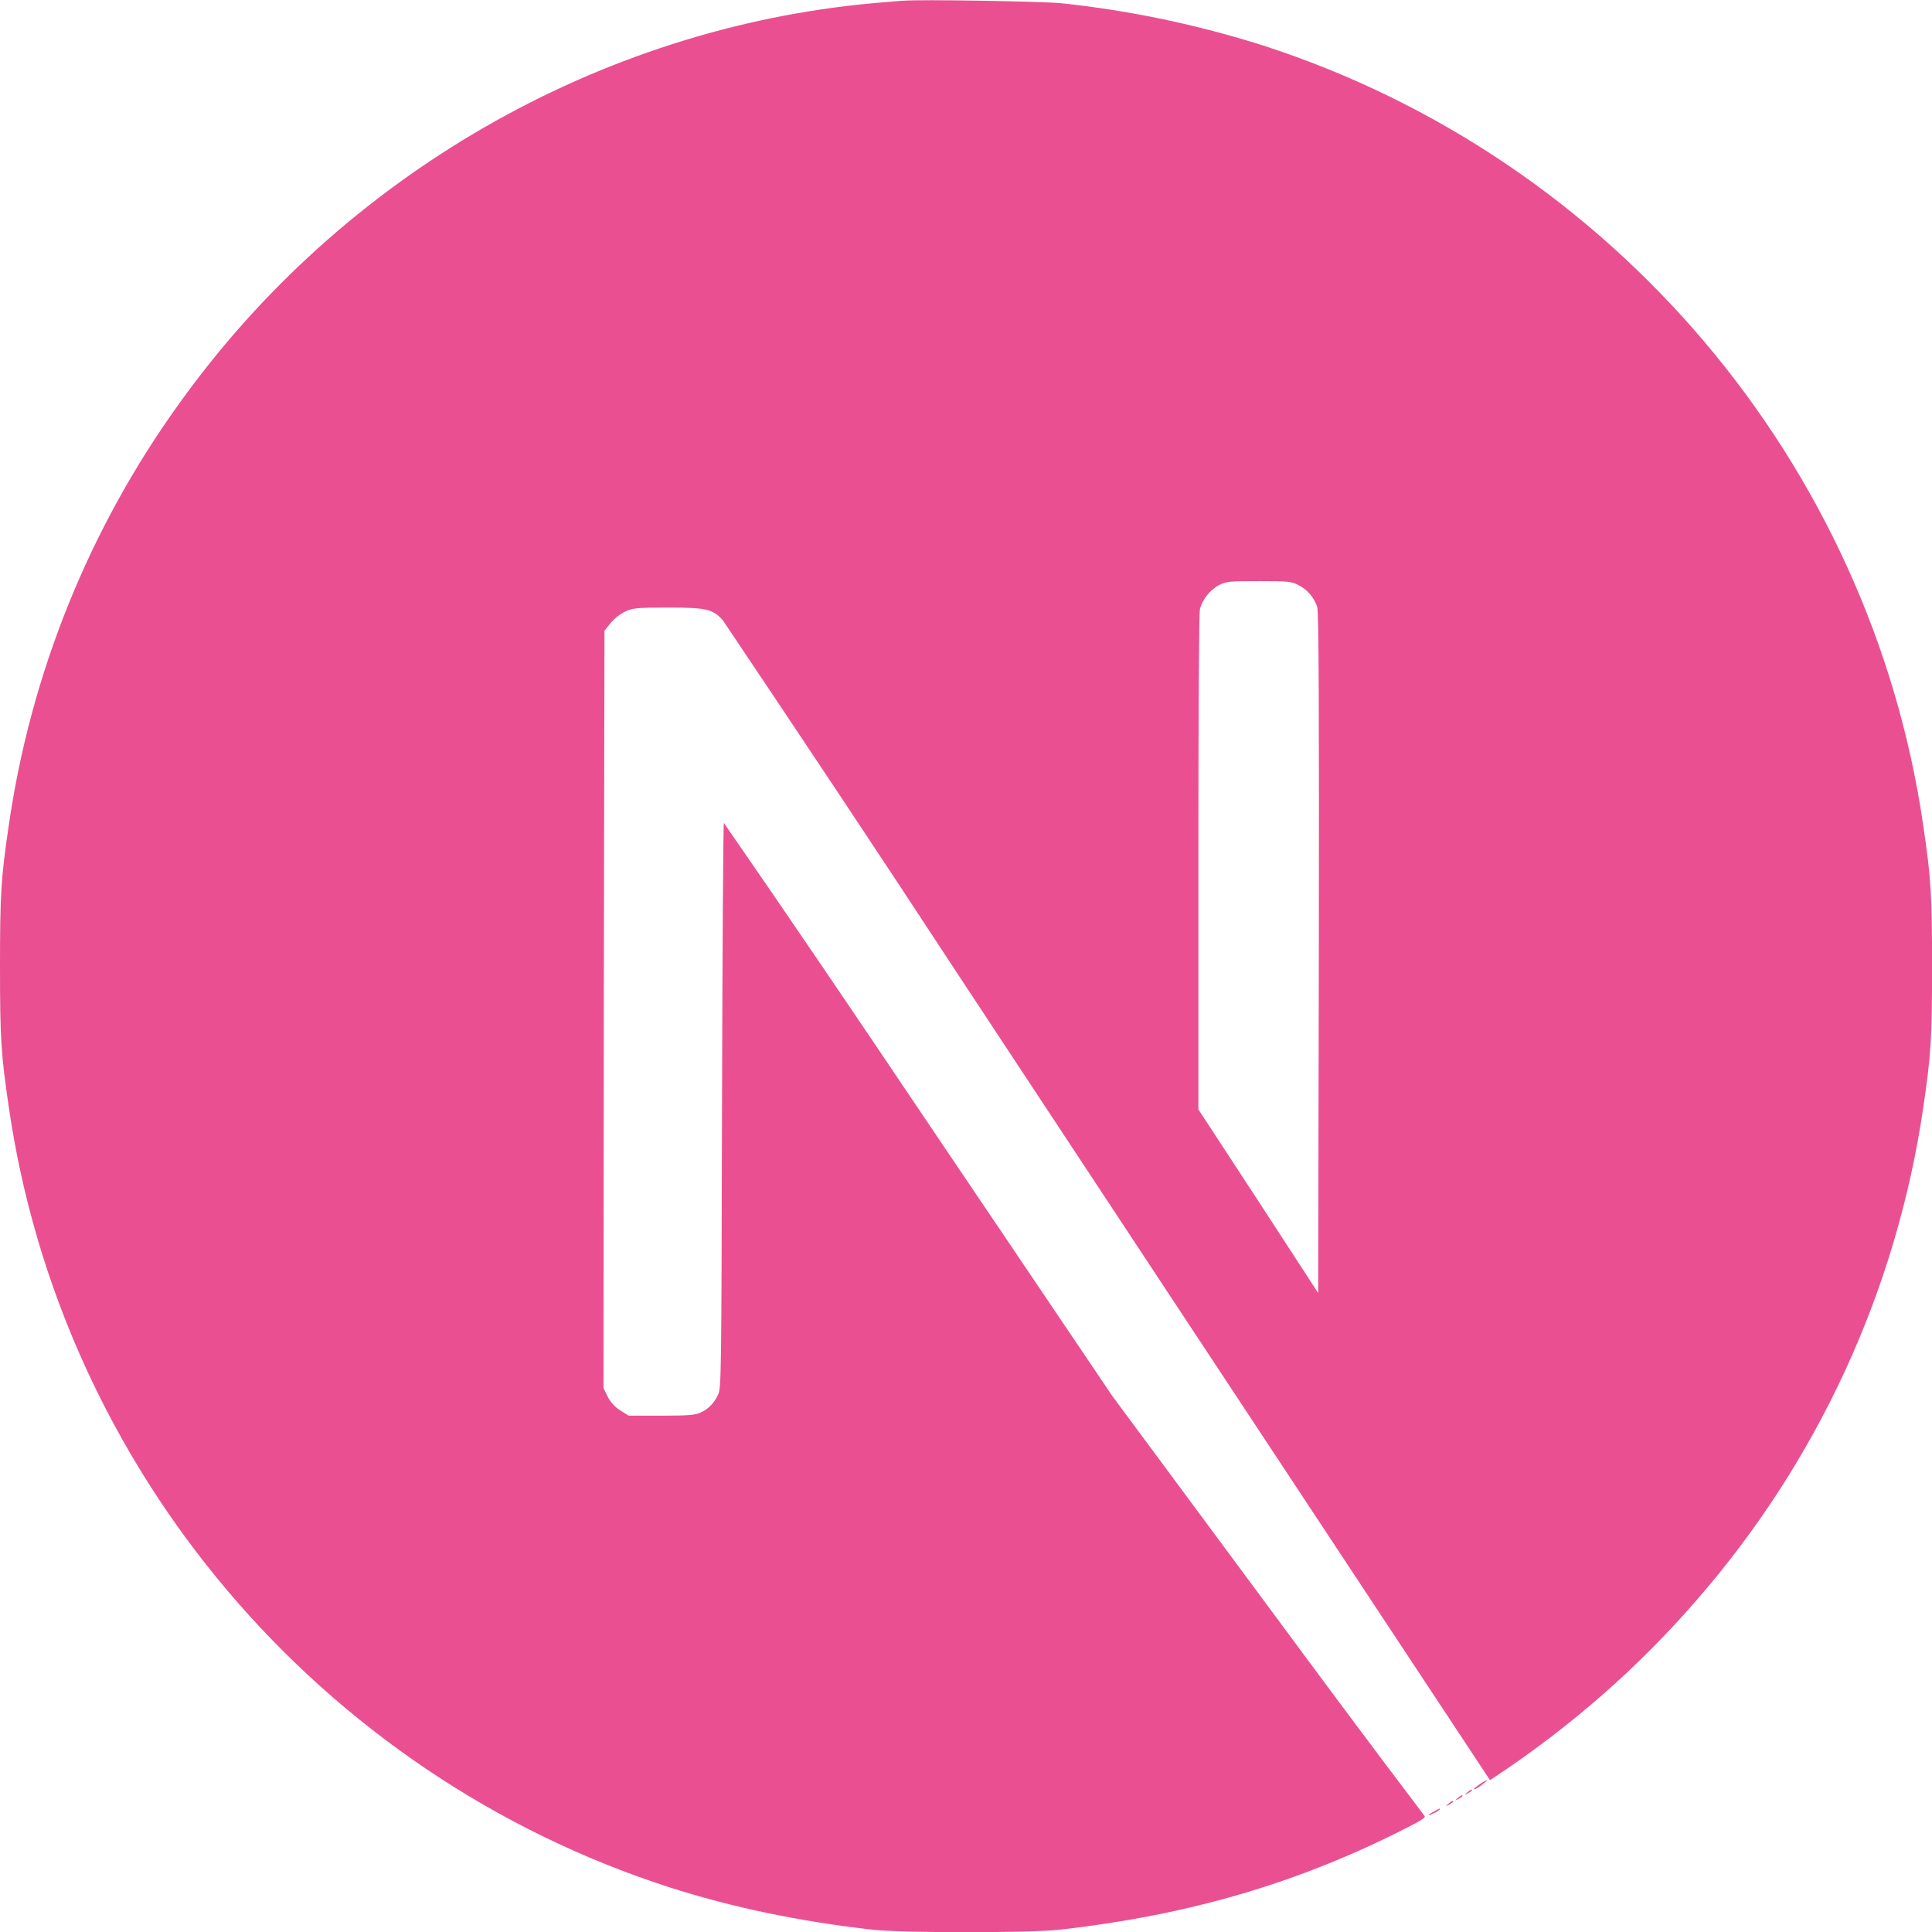
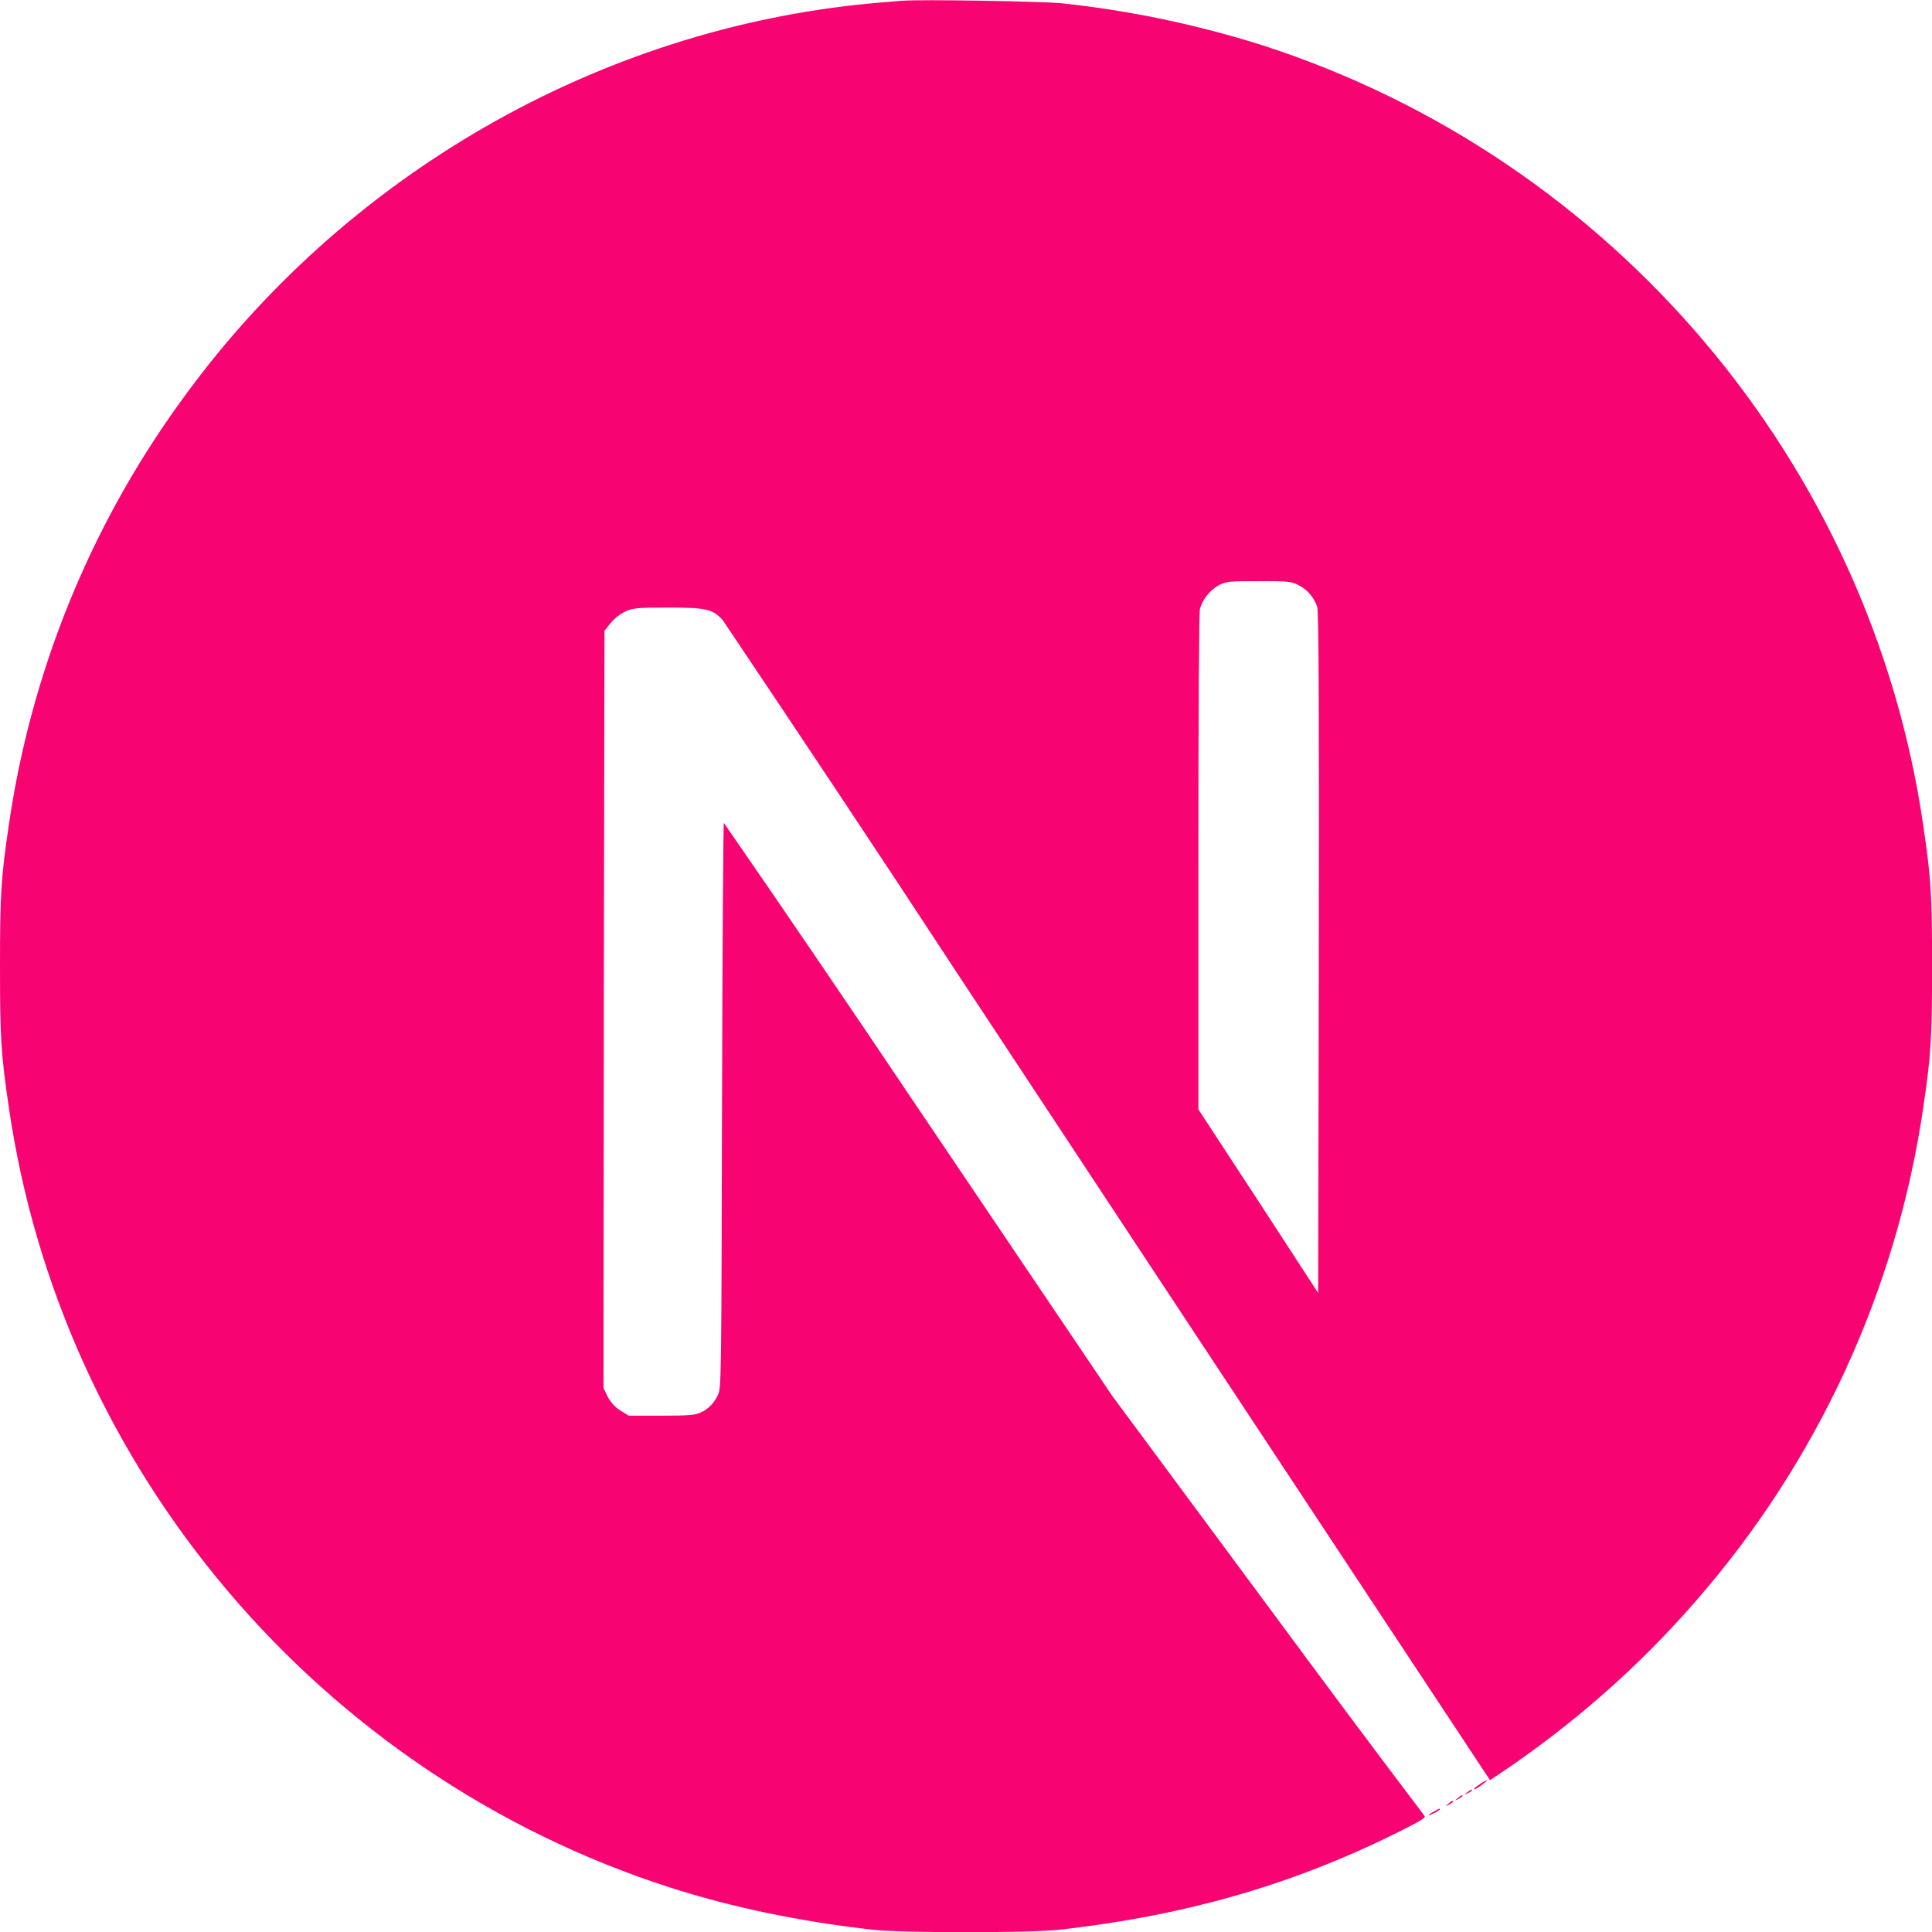
- <svg xmlns="http://www.w3.org/2000/svg" fill="#EA5091" width="32px" height="32px" viewBox="0 0 32 32">
+ <svg xmlns="http://www.w3.org/2000/svg" fill="#F80372" width="32px" height="32px" viewBox="0 0 32 32">
  <path d="M23.749 30.005c-0.119 0.063-0.109 0.083 0.005 0.025 0.037-0.015 0.068-0.036 0.095-0.061 0-0.021 0-0.021-0.1 0.036zM23.989 29.875c-0.057 0.047-0.057 0.047 0.011 0.016 0.036-0.021 0.068-0.041 0.068-0.047 0-0.027-0.016-0.021-0.079 0.031zM24.145 29.781c-0.057 0.047-0.057 0.047 0.011 0.016 0.037-0.021 0.068-0.043 0.068-0.048 0-0.025-0.016-0.020-0.079 0.032zM24.303 29.688c-0.057 0.047-0.057 0.047 0.009 0.015 0.037-0.020 0.068-0.041 0.068-0.047 0-0.025-0.016-0.020-0.077 0.032zM24.516 29.547c-0.109 0.073-0.147 0.12-0.047 0.068 0.067-0.041 0.181-0.131 0.161-0.131-0.043 0.016-0.079 0.043-0.115 0.063zM14.953 0.011c-0.073 0.005-0.292 0.025-0.484 0.041-4.548 0.412-8.803 2.86-11.5 6.631-1.491 2.067-2.459 4.468-2.824 6.989-0.129 0.88-0.145 1.14-0.145 2.333 0 1.192 0.016 1.448 0.145 2.328 0.871 6.011 5.147 11.057 10.943 12.927 1.043 0.333 2.136 0.563 3.381 0.704 0.484 0.052 2.577 0.052 3.061 0 2.152-0.24 3.969-0.771 5.767-1.688 0.276-0.14 0.328-0.177 0.291-0.208-0.88-1.161-1.744-2.323-2.609-3.495l-2.557-3.453-3.203-4.745c-1.068-1.588-2.14-3.172-3.229-4.744-0.011 0-0.025 2.109-0.031 4.681-0.011 4.505-0.011 4.688-0.068 4.792-0.057 0.125-0.151 0.229-0.276 0.287-0.099 0.047-0.188 0.057-0.661 0.057h-0.541l-0.141-0.088c-0.088-0.057-0.161-0.136-0.208-0.229l-0.068-0.141 0.005-6.271 0.011-6.271 0.099-0.125c0.063-0.077 0.141-0.14 0.229-0.187 0.131-0.063 0.183-0.073 0.724-0.073 0.635 0 0.74 0.025 0.907 0.208 1.296 1.932 2.588 3.869 3.859 5.812 2.079 3.152 4.917 7.453 6.312 9.563l2.537 3.839 0.125-0.083c1.219-0.813 2.328-1.781 3.285-2.885 2.016-2.308 3.324-5.147 3.767-8.177 0.129-0.88 0.145-1.141 0.145-2.333 0-1.193-0.016-1.448-0.145-2.328-0.871-6.011-5.147-11.057-10.943-12.928-1.084-0.343-2.199-0.577-3.328-0.697-0.303-0.031-2.371-0.068-2.631-0.041zM21.5 9.688c0.151 0.072 0.265 0.208 0.317 0.364 0.027 0.084 0.032 1.823 0.027 5.74l-0.011 5.624-0.989-1.52-0.995-1.521v-4.083c0-2.647 0.011-4.131 0.025-4.204 0.047-0.167 0.161-0.307 0.313-0.395 0.124-0.063 0.172-0.068 0.667-0.068 0.463 0 0.541 0.005 0.645 0.063z" />
</svg>
